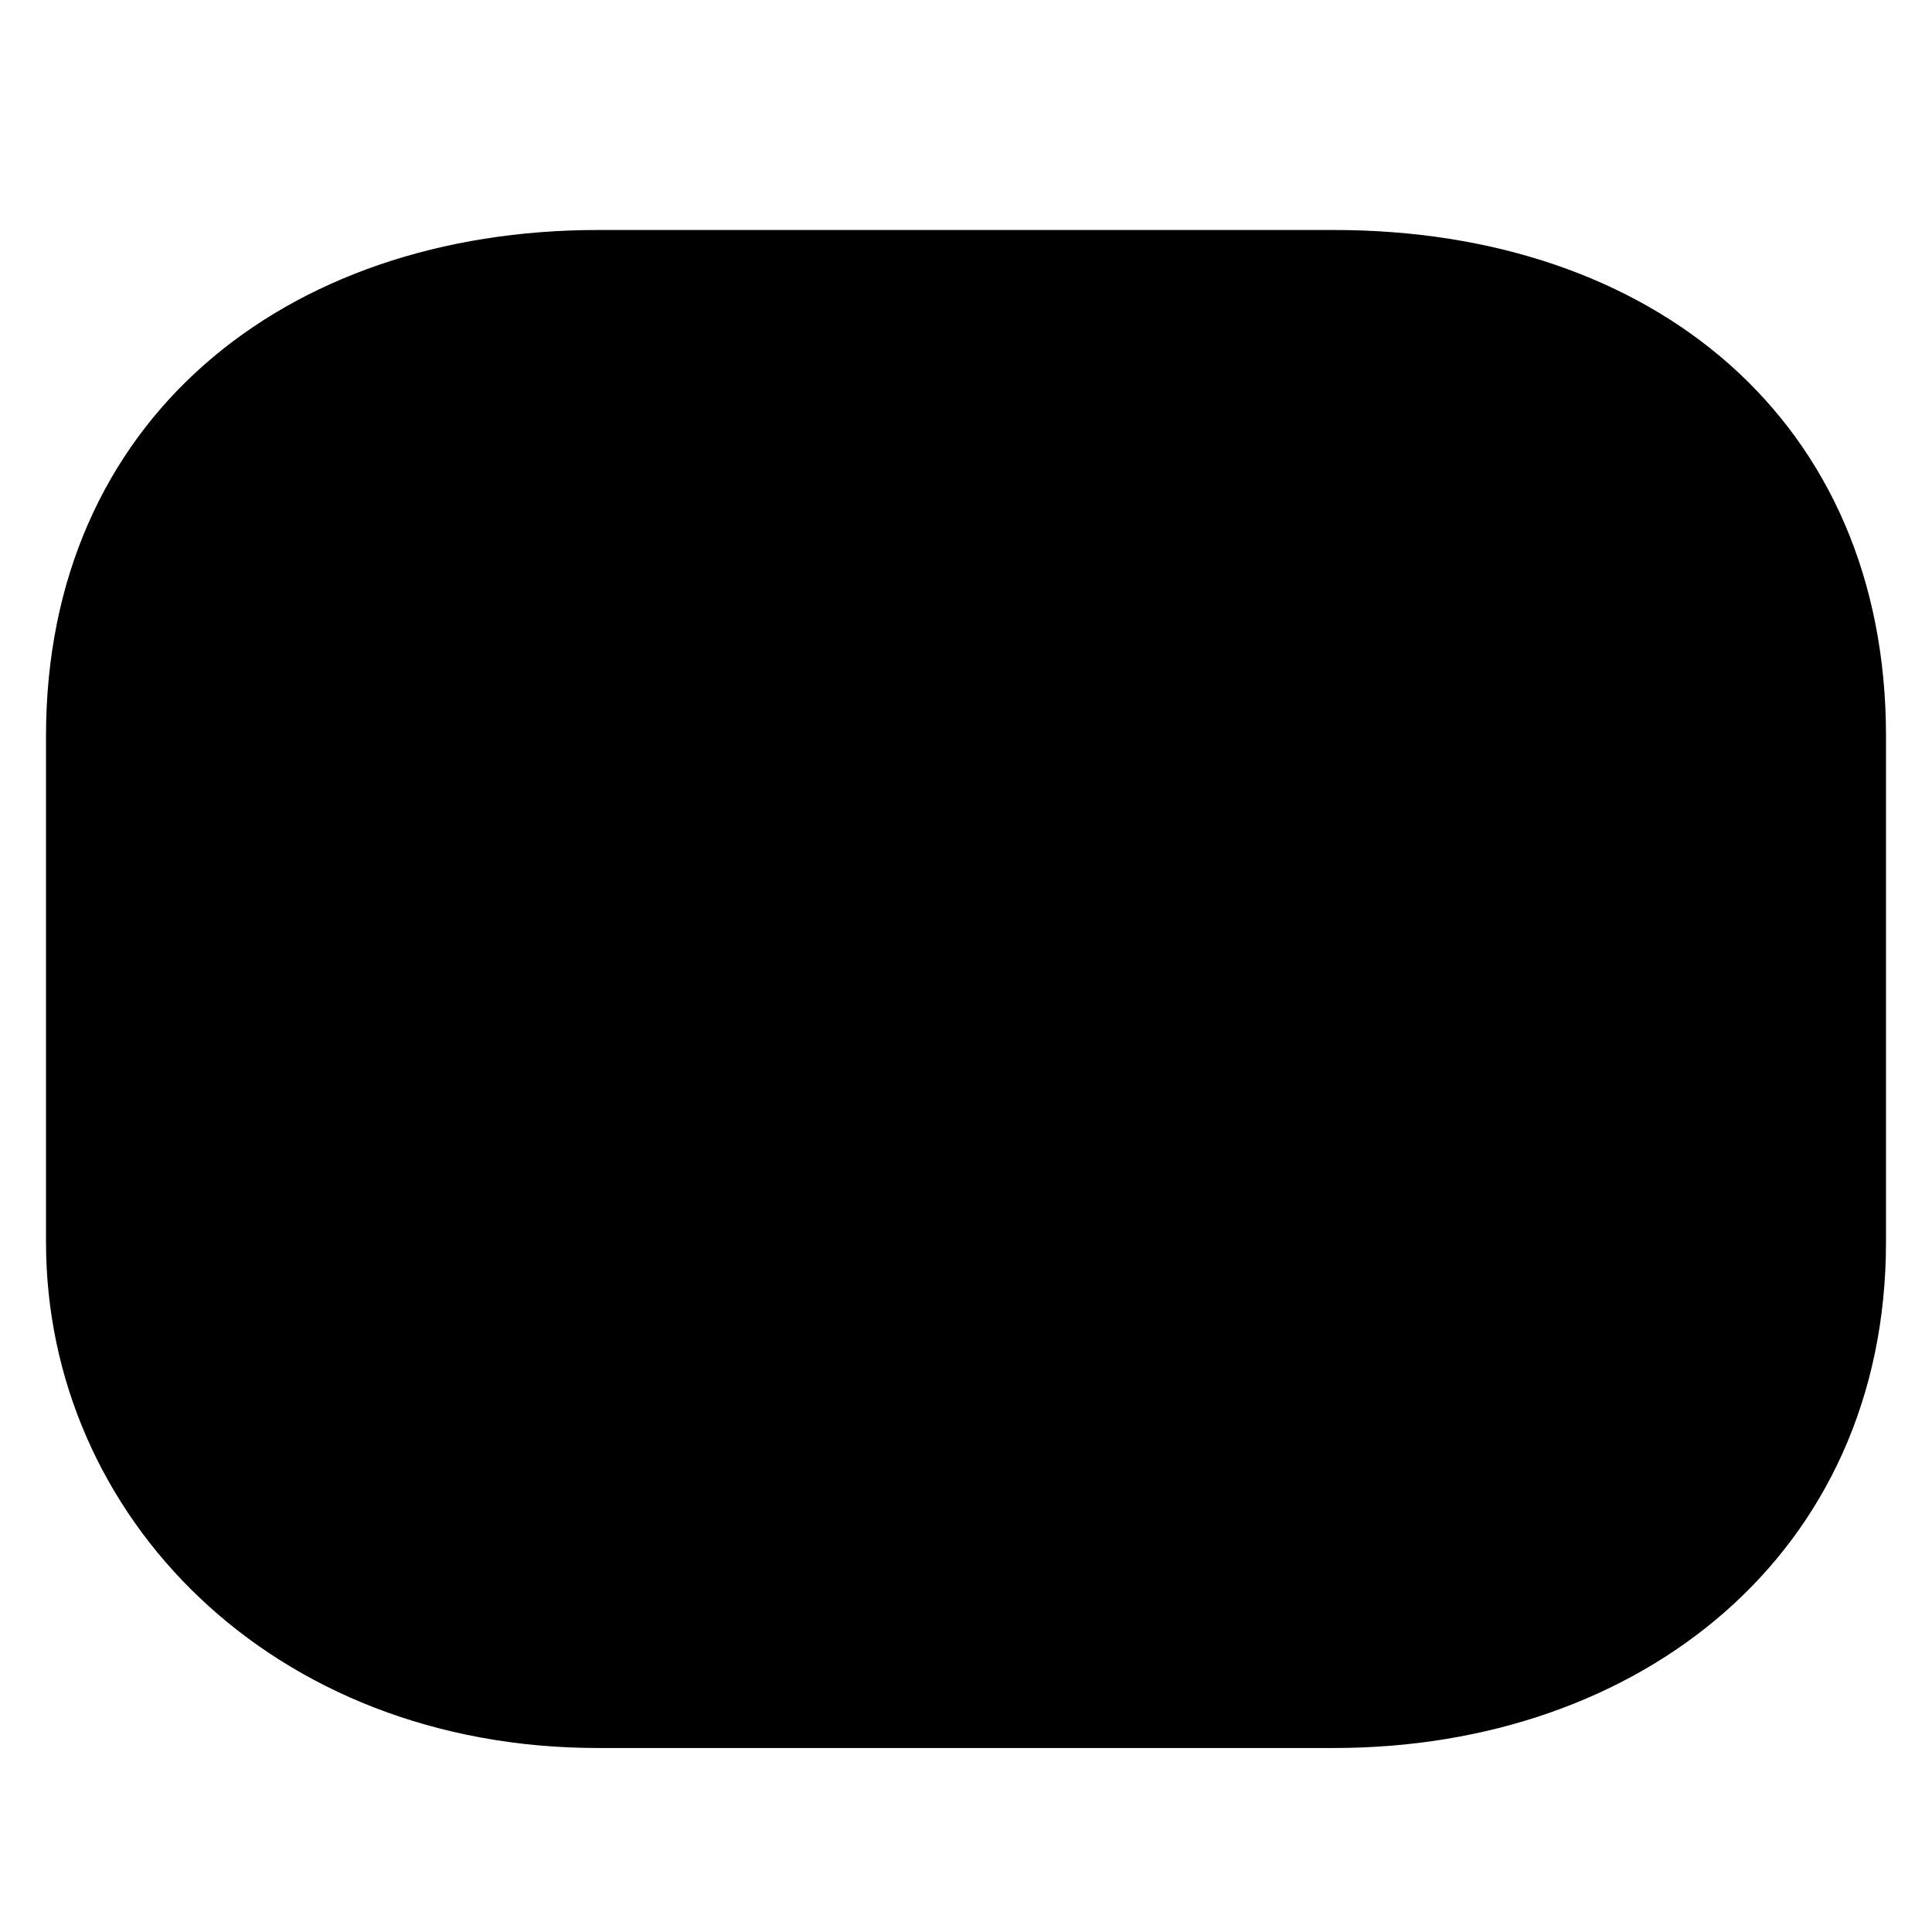
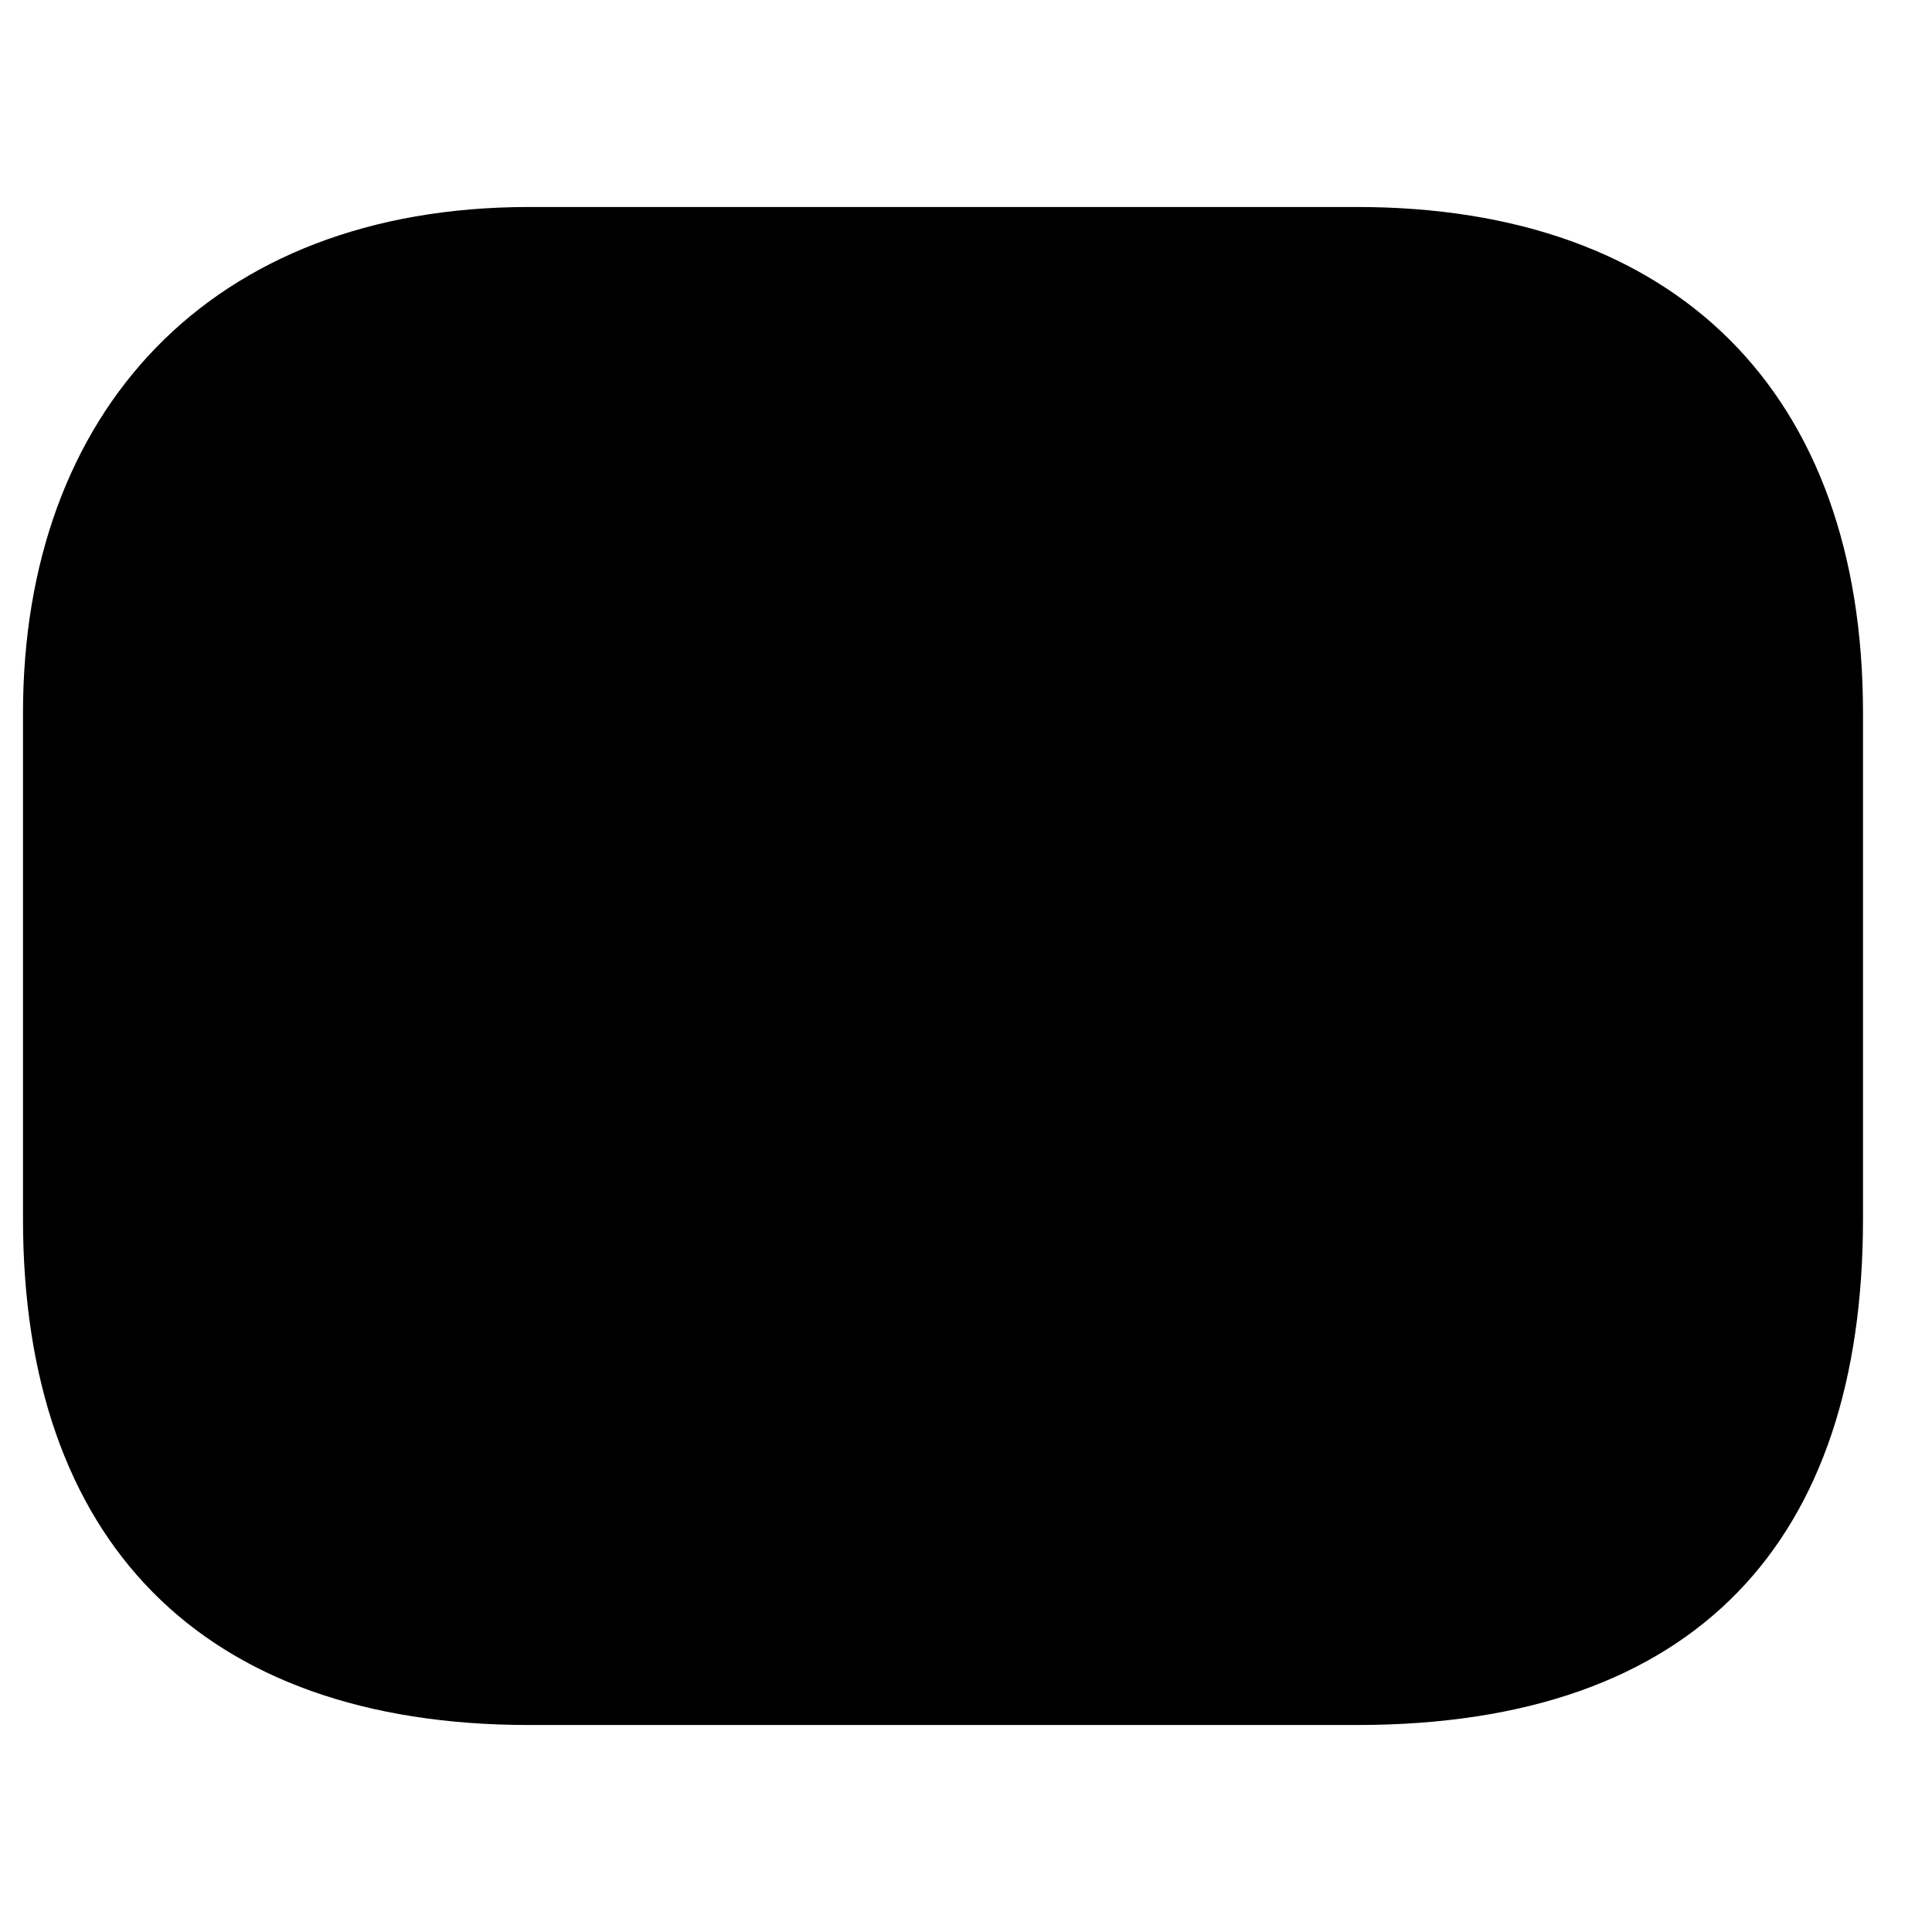
- <svg xmlns="http://www.w3.org/2000/svg" version="1.1" baseProfile="tiny" id="Layer_1" x="0px" y="0px" width="42px" height="42px" viewBox="-0.5 0.5 42 42" xml:space="preserve">
-   <path d="M12.5,5.5c-6.811,0-12,4.13-12,11v11c0,5.96,4.91,11,12,11h16c6.66,0,12-4.221,12-11v-11c0-6.87-5.07-11-12-11H12.5z" />
+ <svg xmlns="http://www.w3.org/2000/svg" version="1.1" baseProfile="tiny" id="Layer_1" x="0px" y="0px" width="42px" height="42px" viewBox="0 0 42 42" xml:space="preserve">
+   <path d="M11.5,4.5c-6.939,0-11,4.47-11,11v11c0,6.971,3.859,11,11,11h18c7.4,0,11-4.029,11-11v-11c0-6.97-4.061-11-11-11H11.5z" />
</svg>
